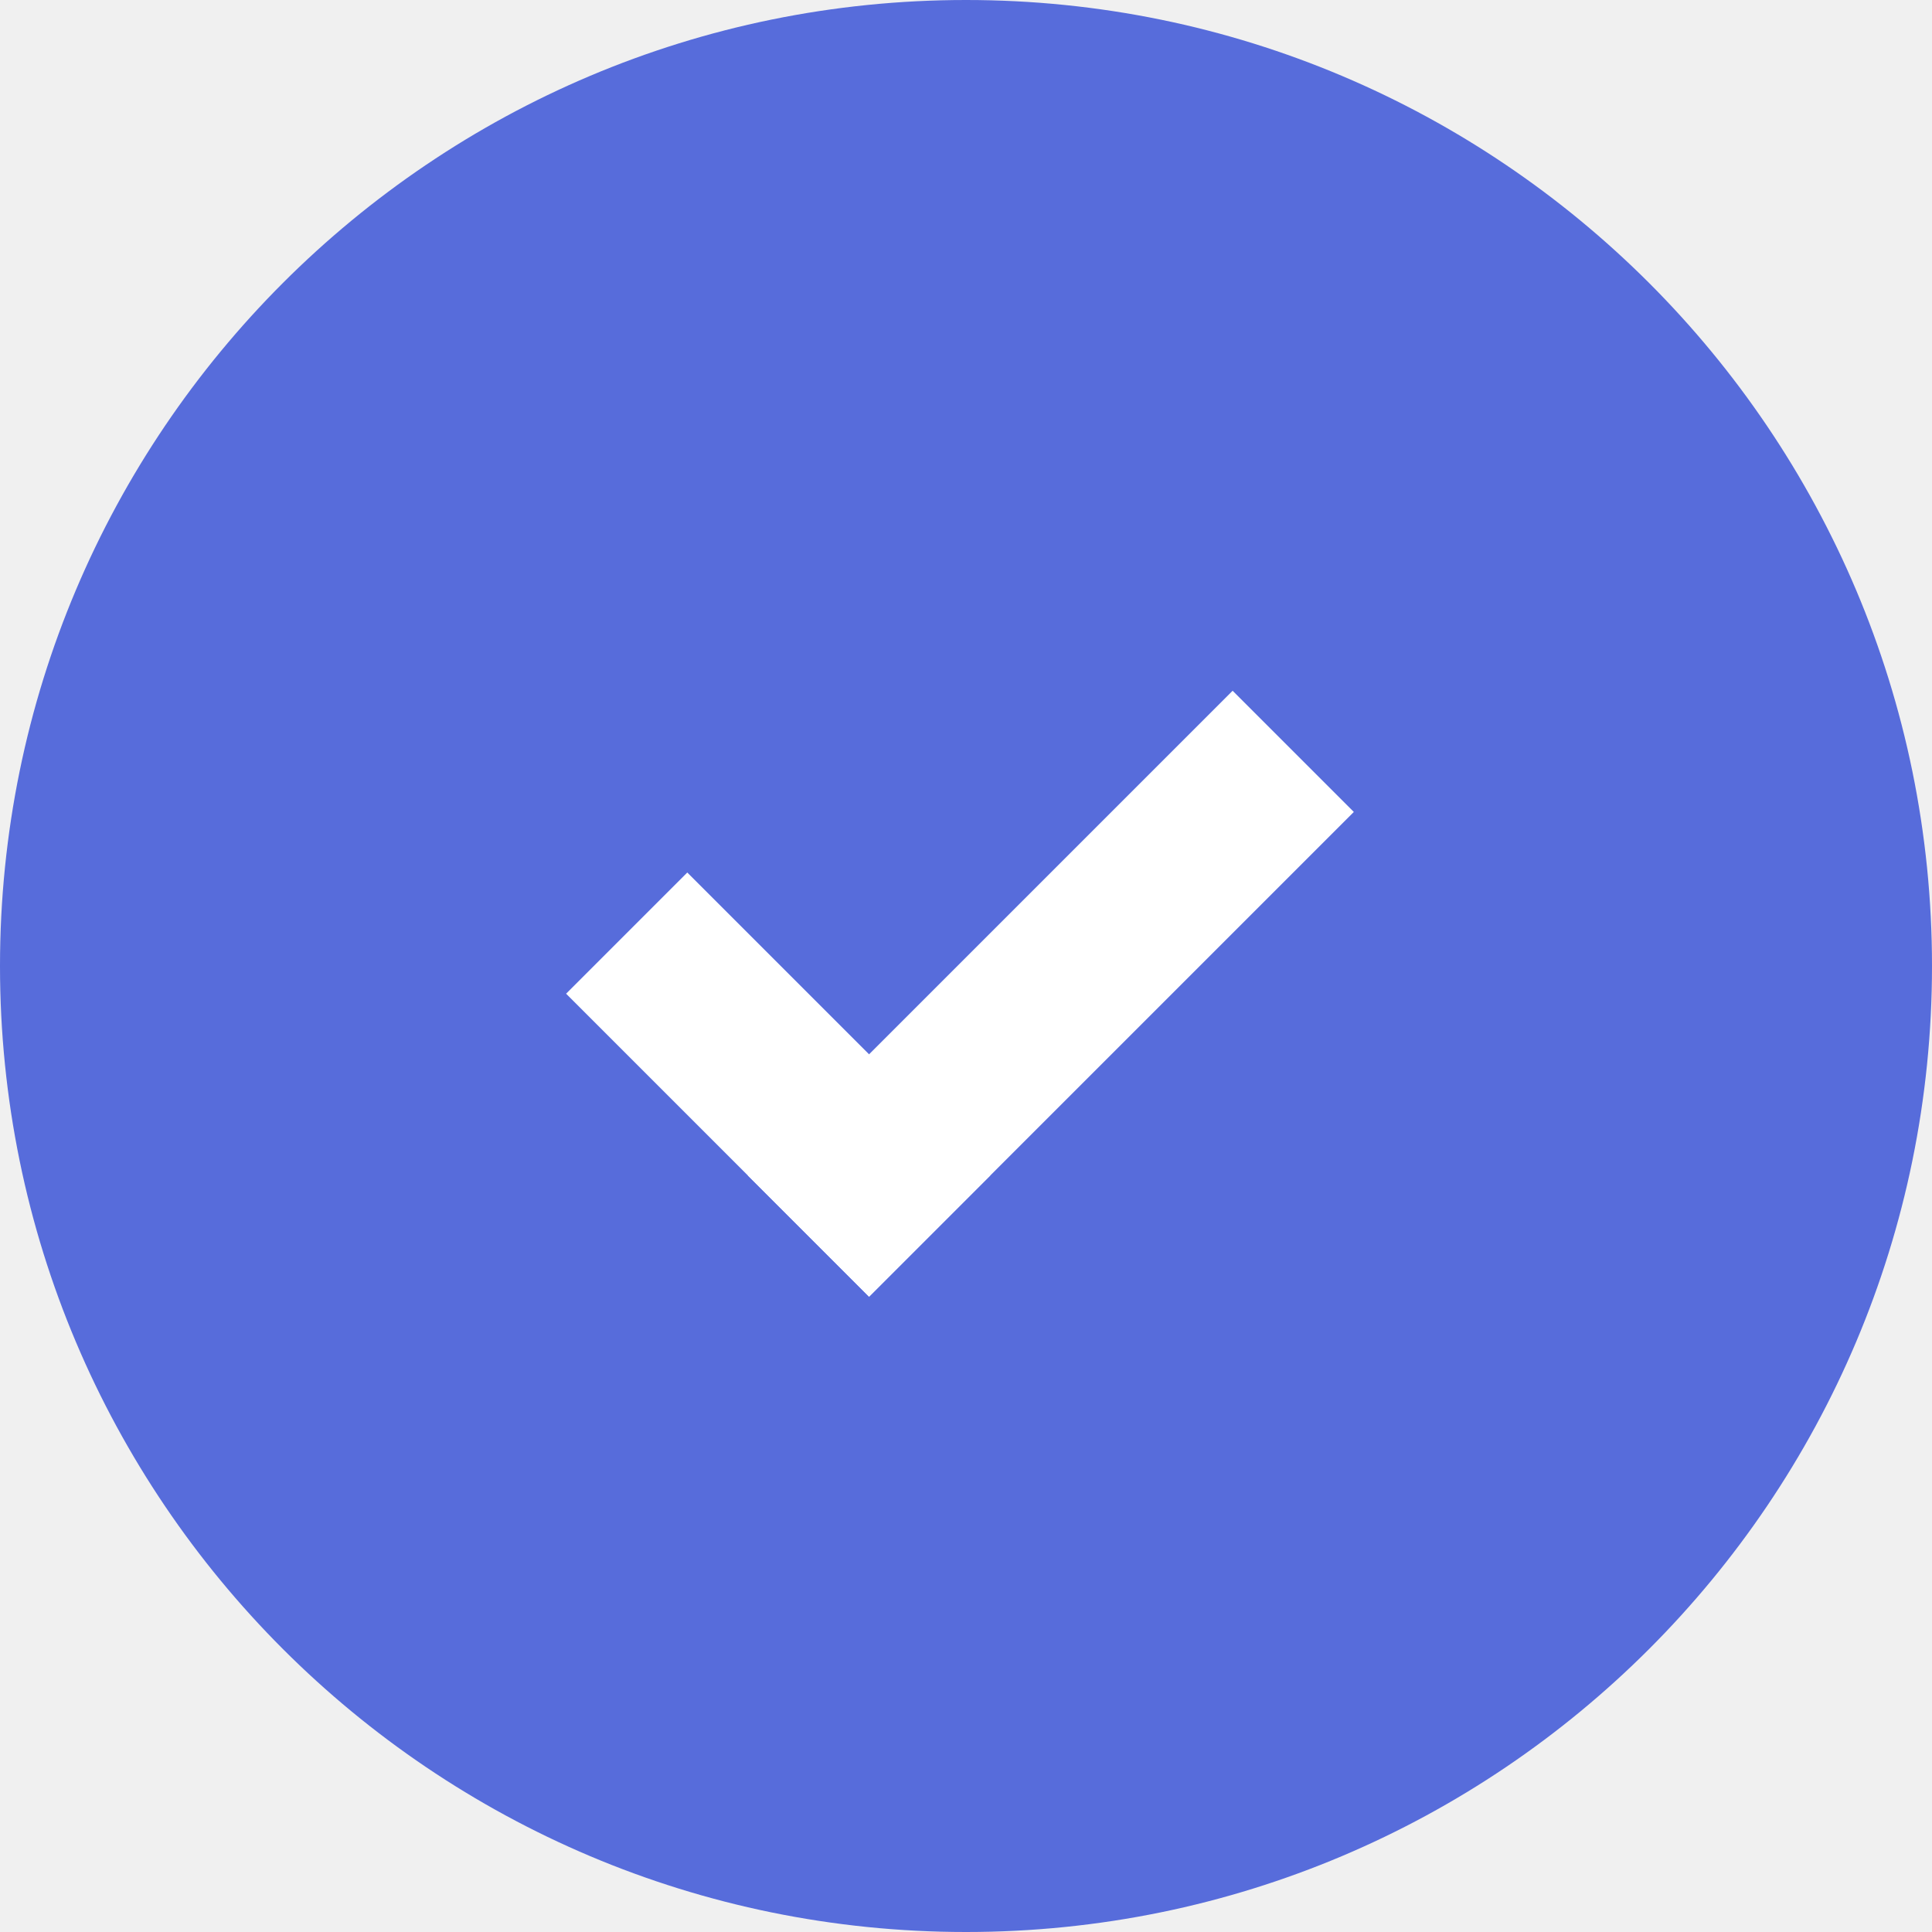
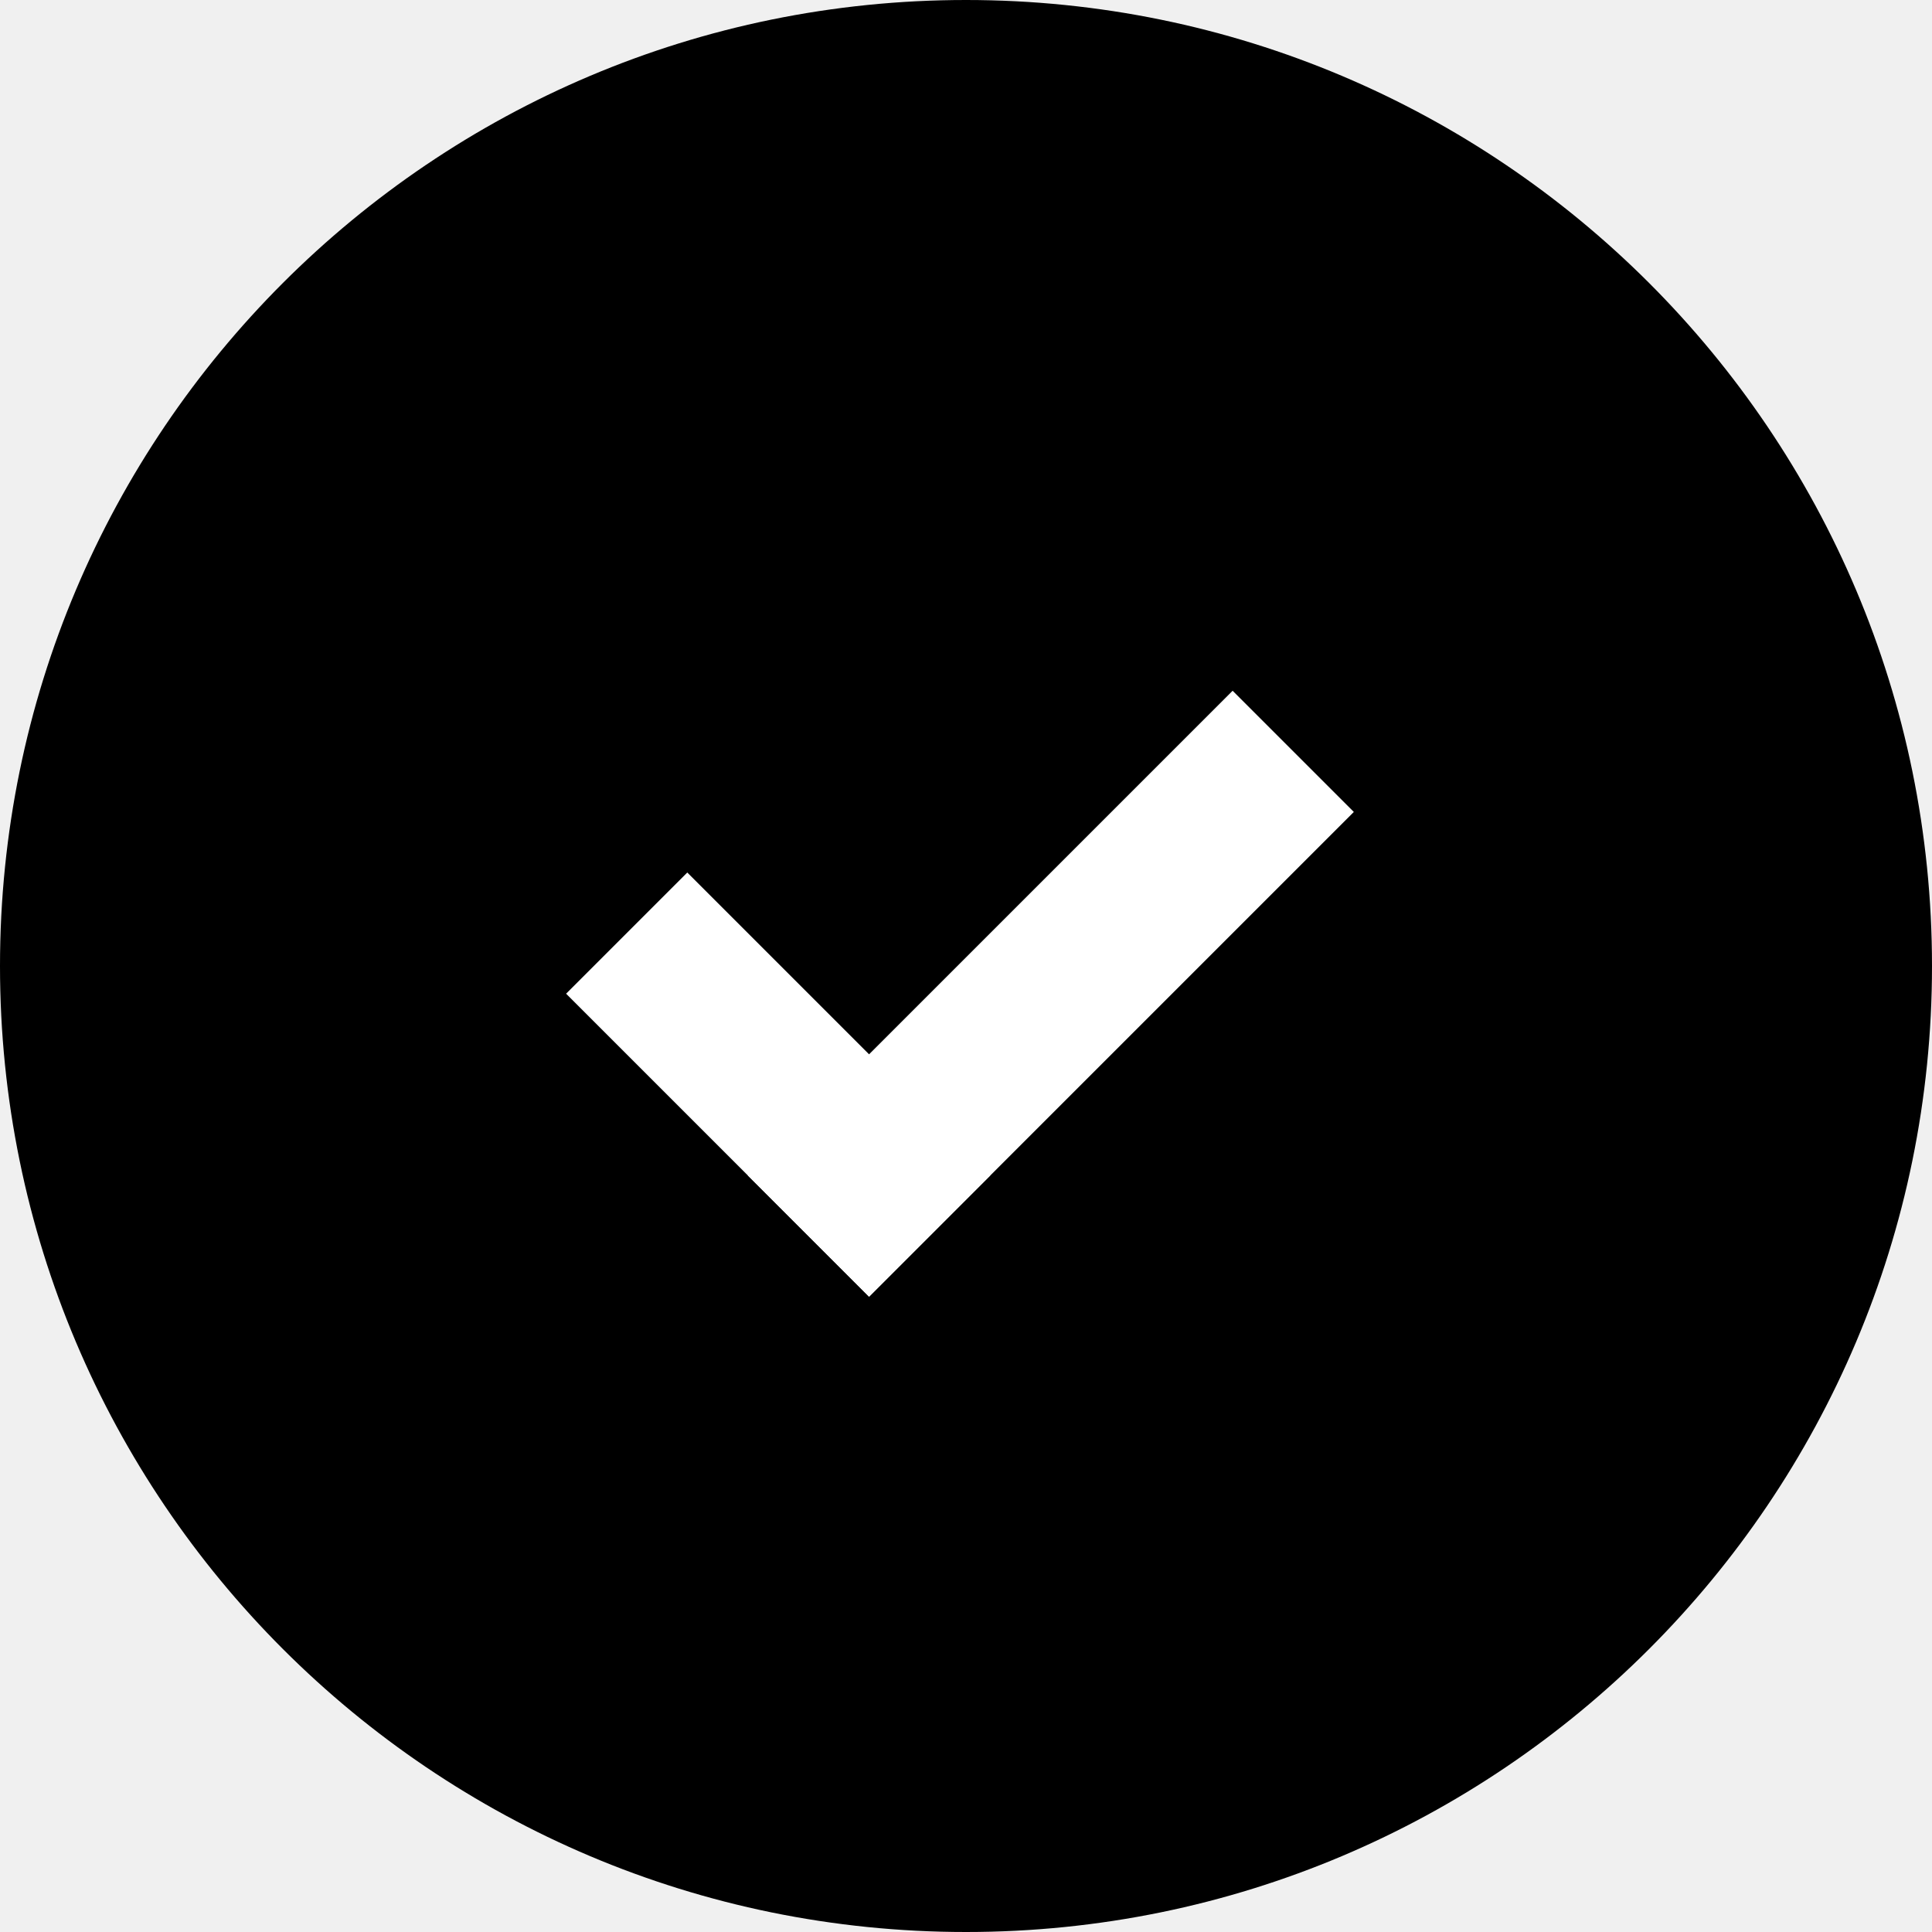
- <svg xmlns="http://www.w3.org/2000/svg" width="124" height="124" viewBox="0 0 124 124" fill="none">
-   <circle cx="62" cy="62" r="62" fill="#576CDB" />
+ <svg xmlns="http://www.w3.org/2000/svg" width="124" height="124" viewBox="0 0 124 124" fill="currentColor">
+   <circle cx="62" cy="62" r="62" fill="currentColor" />
  <rect x="44.112" y="56" width="27.5" height="11" transform="rotate(45 44.1116 56)" fill="white" />
  <rect x="79.113" y="44.334" width="11" height="44" transform="rotate(45 79.1133 44.334)" fill="white" />
</svg>
